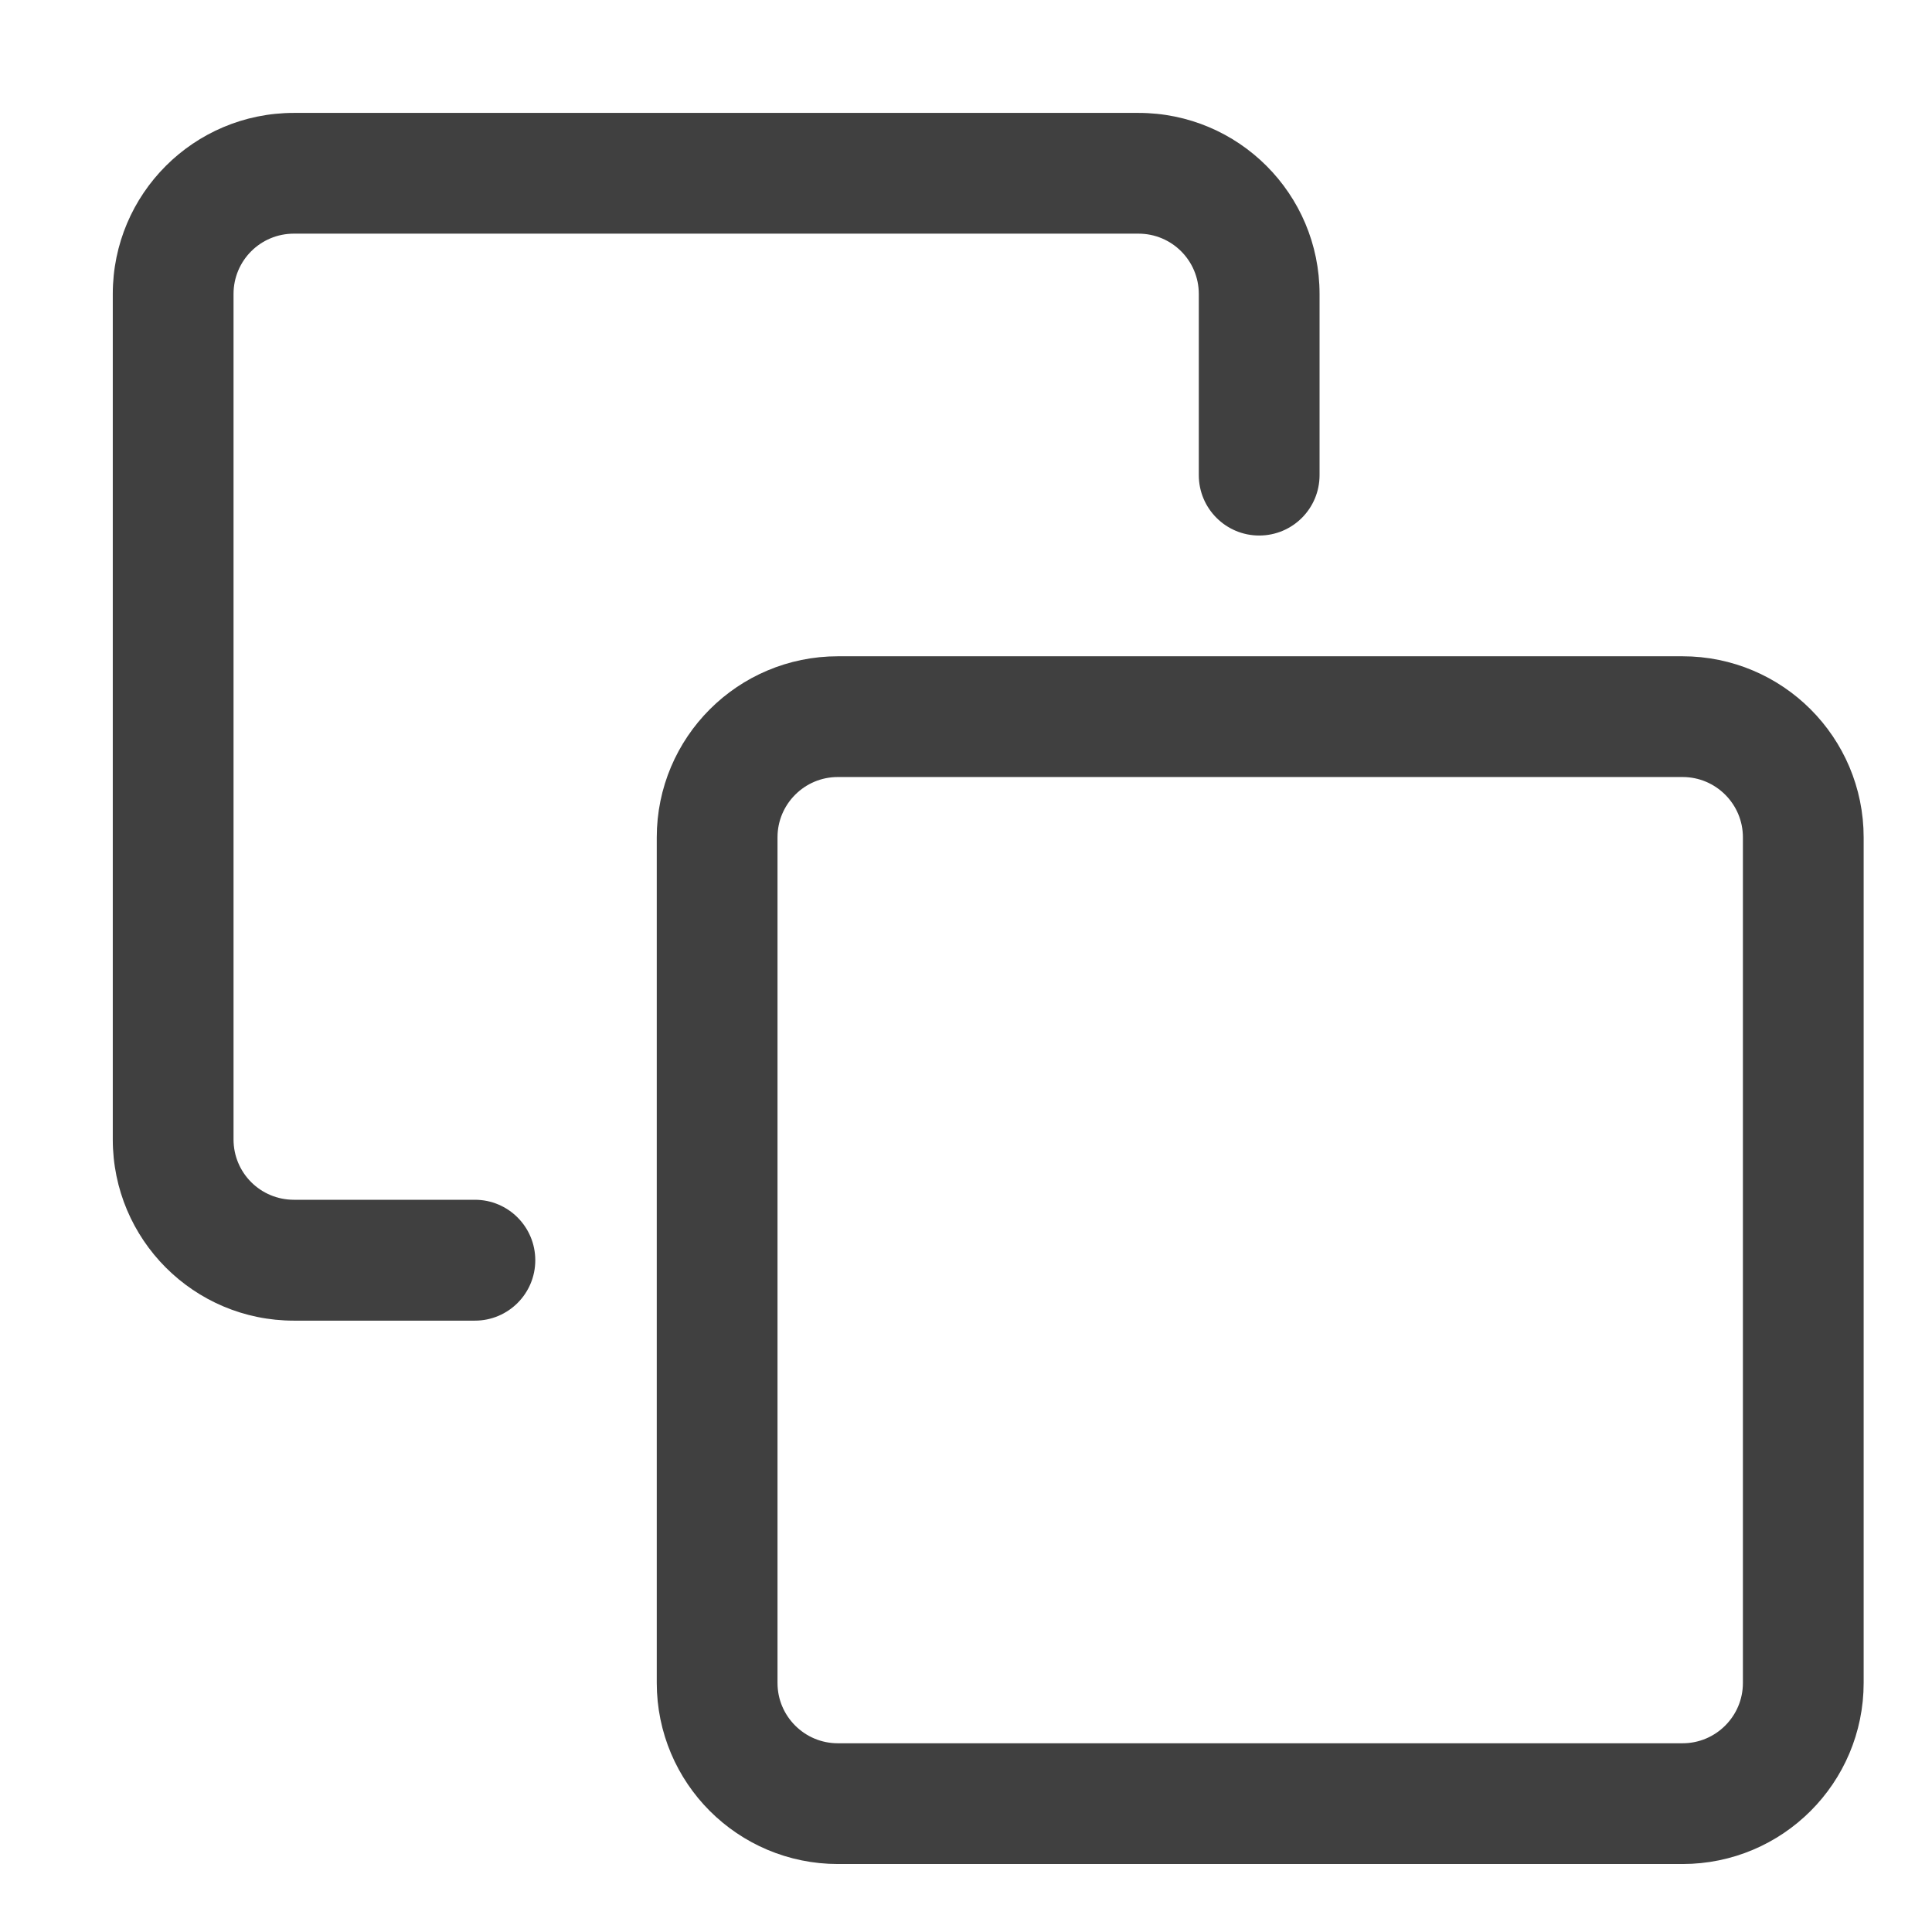
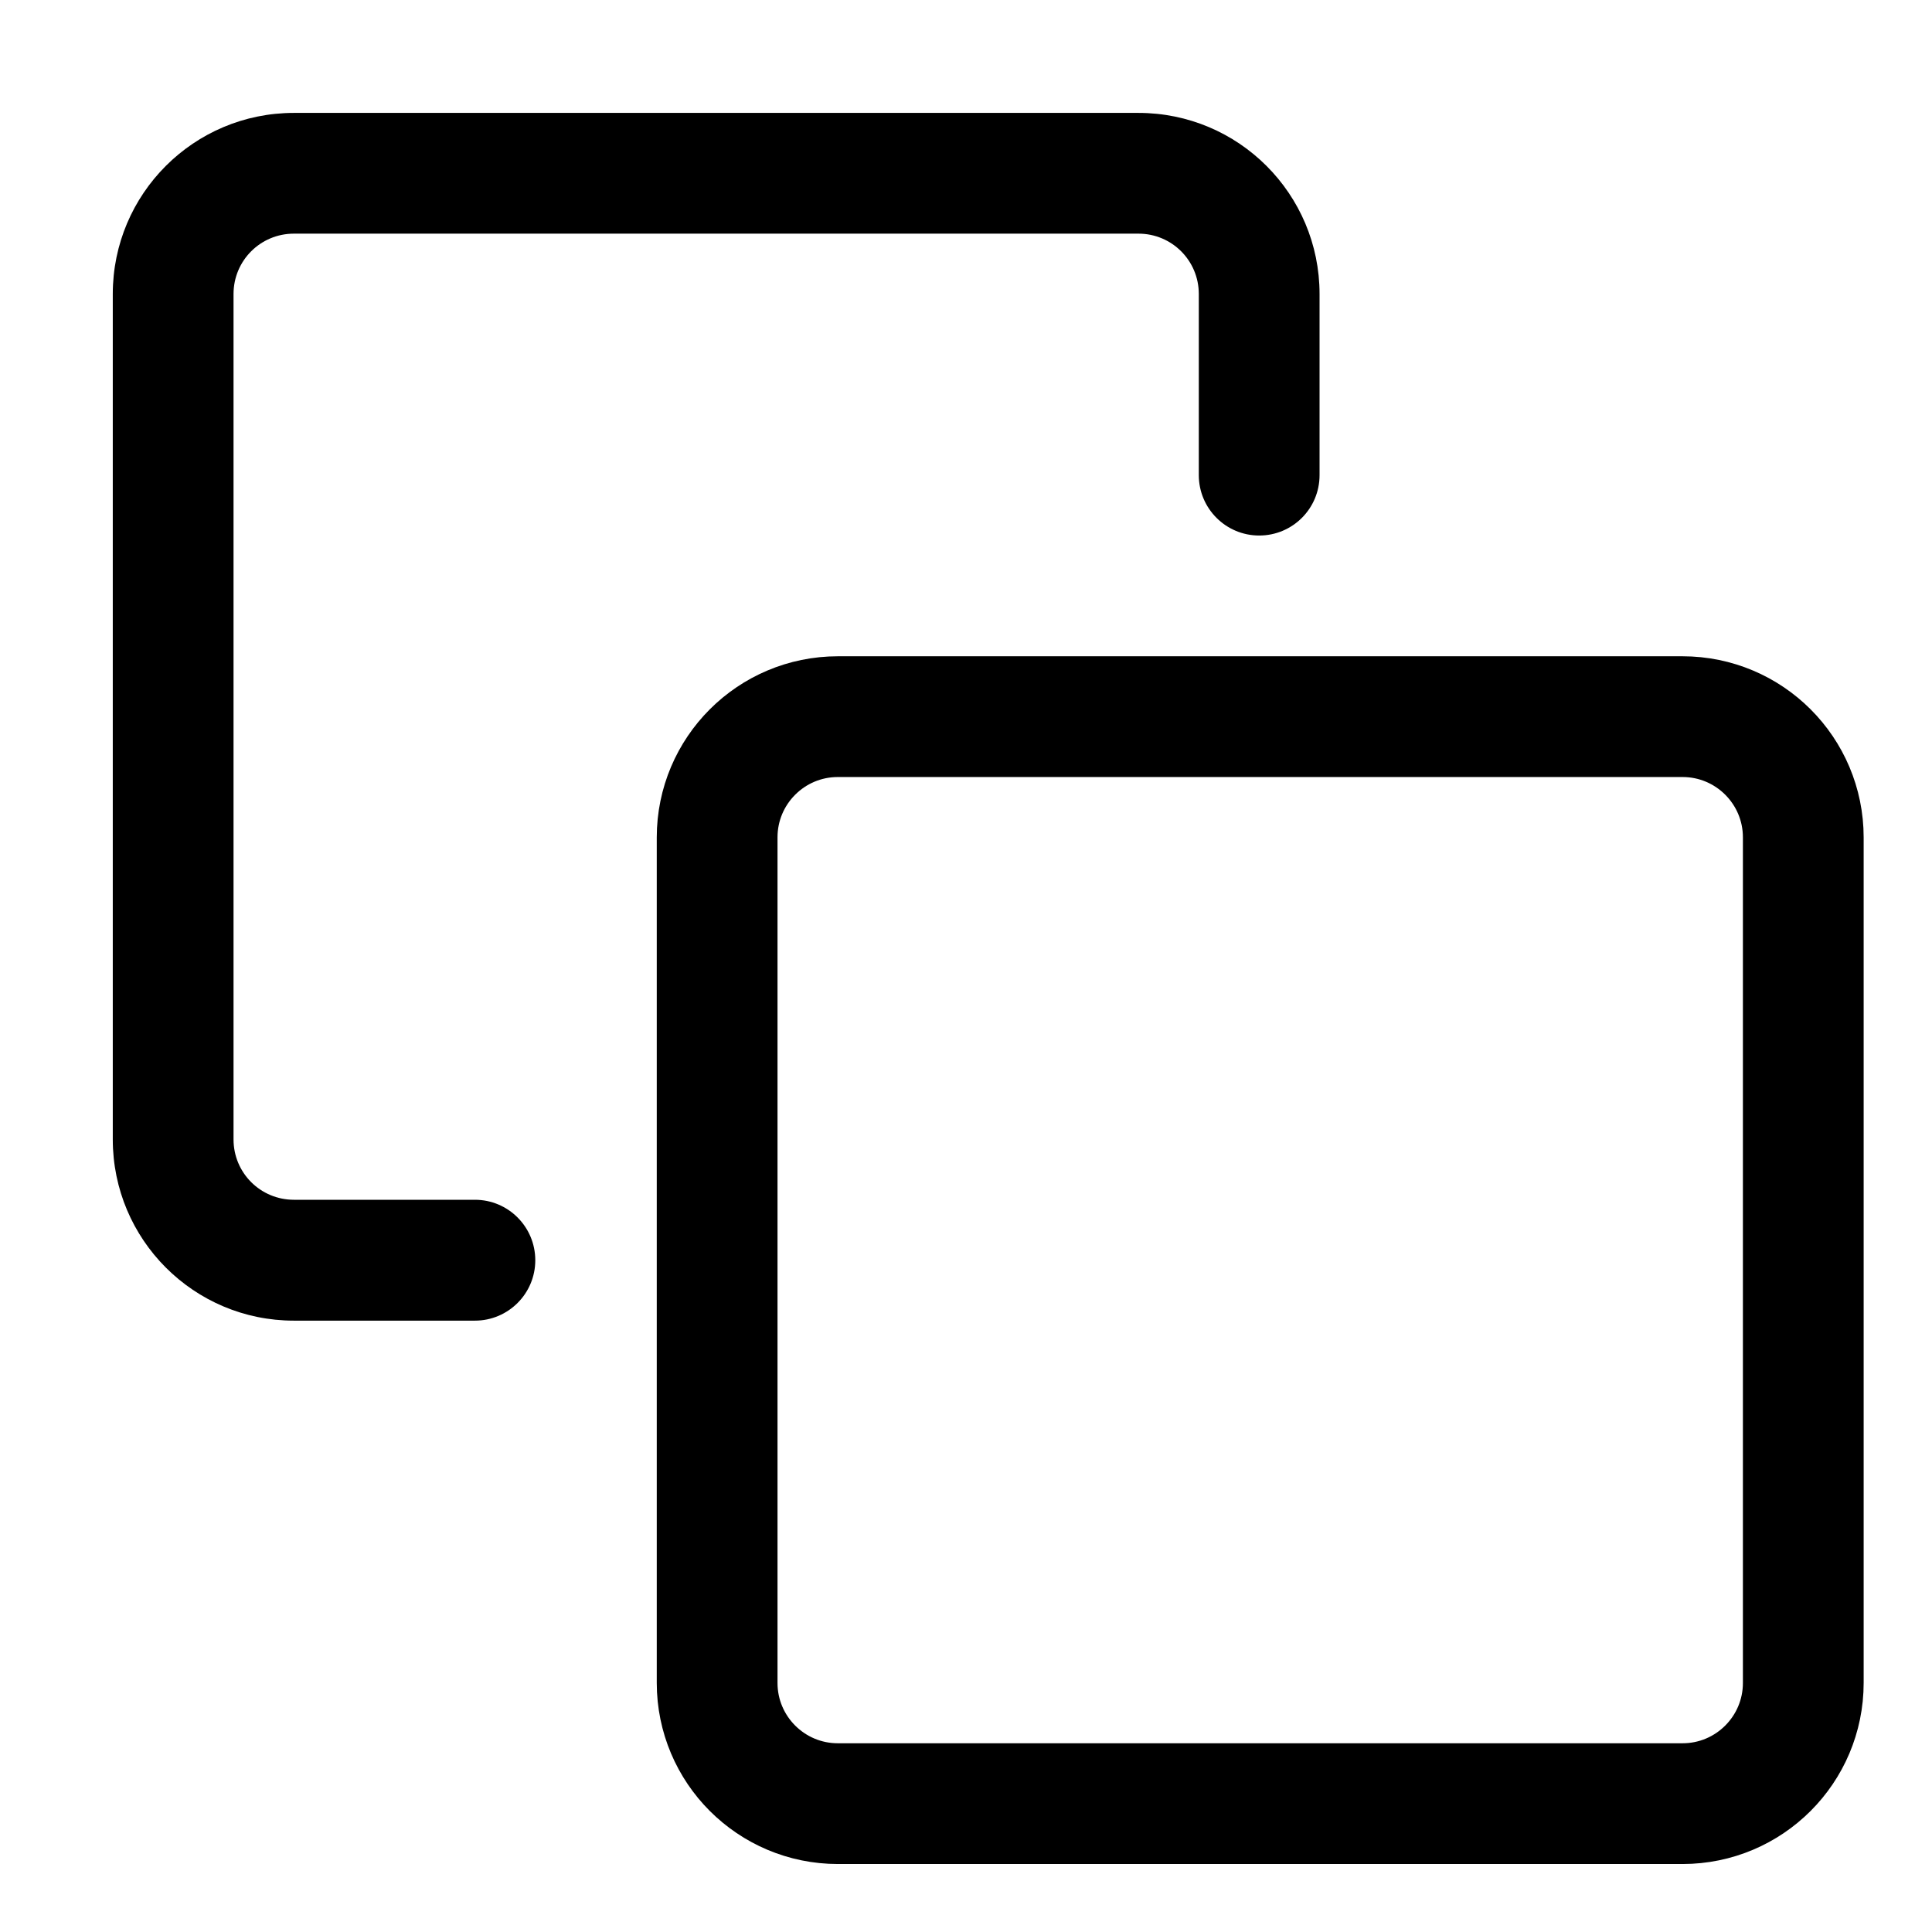
<svg xmlns="http://www.w3.org/2000/svg" width="16" height="16" viewBox="0 0 16 16" fill="none">
-   <rect x="5.939" y="5.935" width="8.995" height="9.002" rx="1" stroke="#404040" />
-   <path fill-rule="evenodd" clip-rule="evenodd" d="M2.434 0.935C1.605 0.935 0.934 1.606 0.934 2.435V9.436C0.934 10.265 1.605 10.937 2.434 10.937H3.933C4.209 10.937 4.433 10.713 4.433 10.437C4.433 10.16 4.209 9.936 3.933 9.936H2.434C2.157 9.936 1.934 9.713 1.934 9.436V2.435C1.934 2.158 2.157 1.935 2.434 1.935H9.428C9.705 1.935 9.928 2.158 9.928 2.435V3.935C9.928 4.211 10.152 4.435 10.428 4.435C10.705 4.435 10.928 4.211 10.928 3.935V2.435C10.928 1.606 10.257 0.935 9.428 0.935H2.434Z" fill="#404040" />
+   <rect x="5.939" y="5.935" width="8.995" height="9.002" rx="1" stroke="currentColor" />
+   <path fill-rule="evenodd" clip-rule="evenodd" d="M2.434 0.935C1.605 0.935 0.934 1.606 0.934 2.435V9.436C0.934 10.265 1.605 10.937 2.434 10.937H3.933C4.209 10.937 4.433 10.713 4.433 10.437C4.433 10.16 4.209 9.936 3.933 9.936H2.434C2.157 9.936 1.934 9.713 1.934 9.436V2.435C1.934 2.158 2.157 1.935 2.434 1.935H9.428C9.705 1.935 9.928 2.158 9.928 2.435V3.935C9.928 4.211 10.152 4.435 10.428 4.435C10.705 4.435 10.928 4.211 10.928 3.935V2.435C10.928 1.606 10.257 0.935 9.428 0.935H2.434Z" fill="currentColor" />
</svg>
